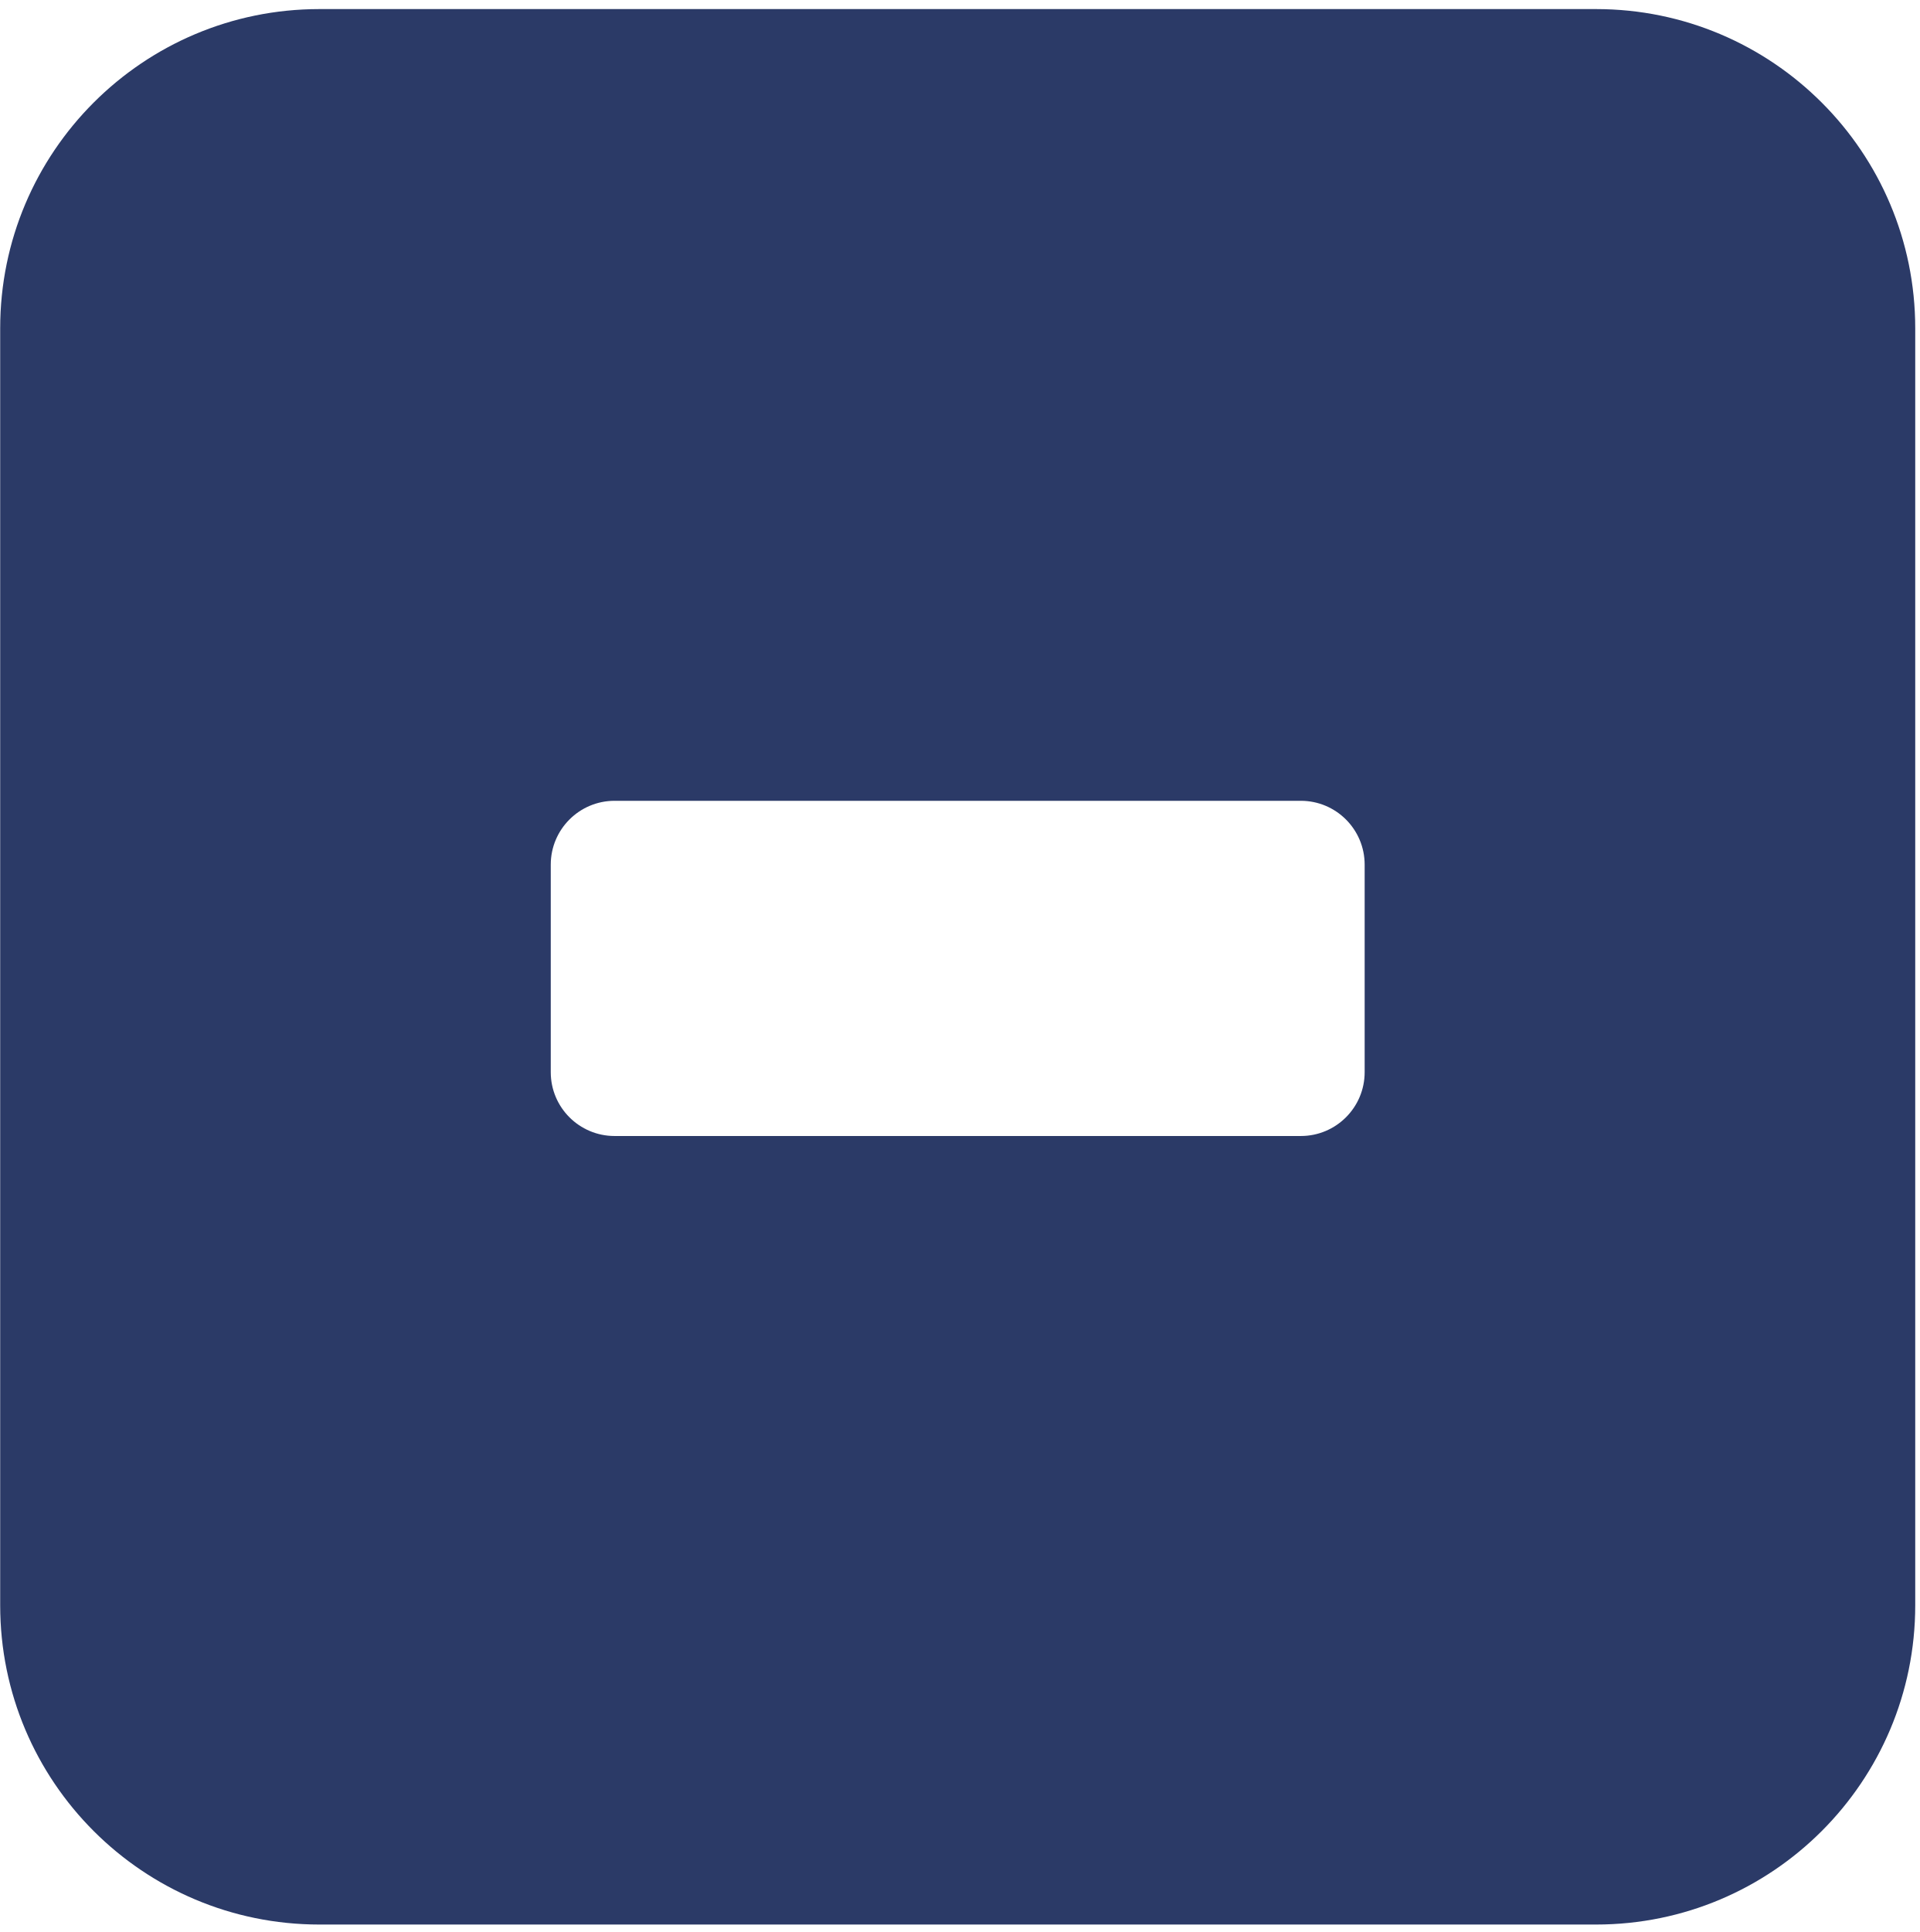
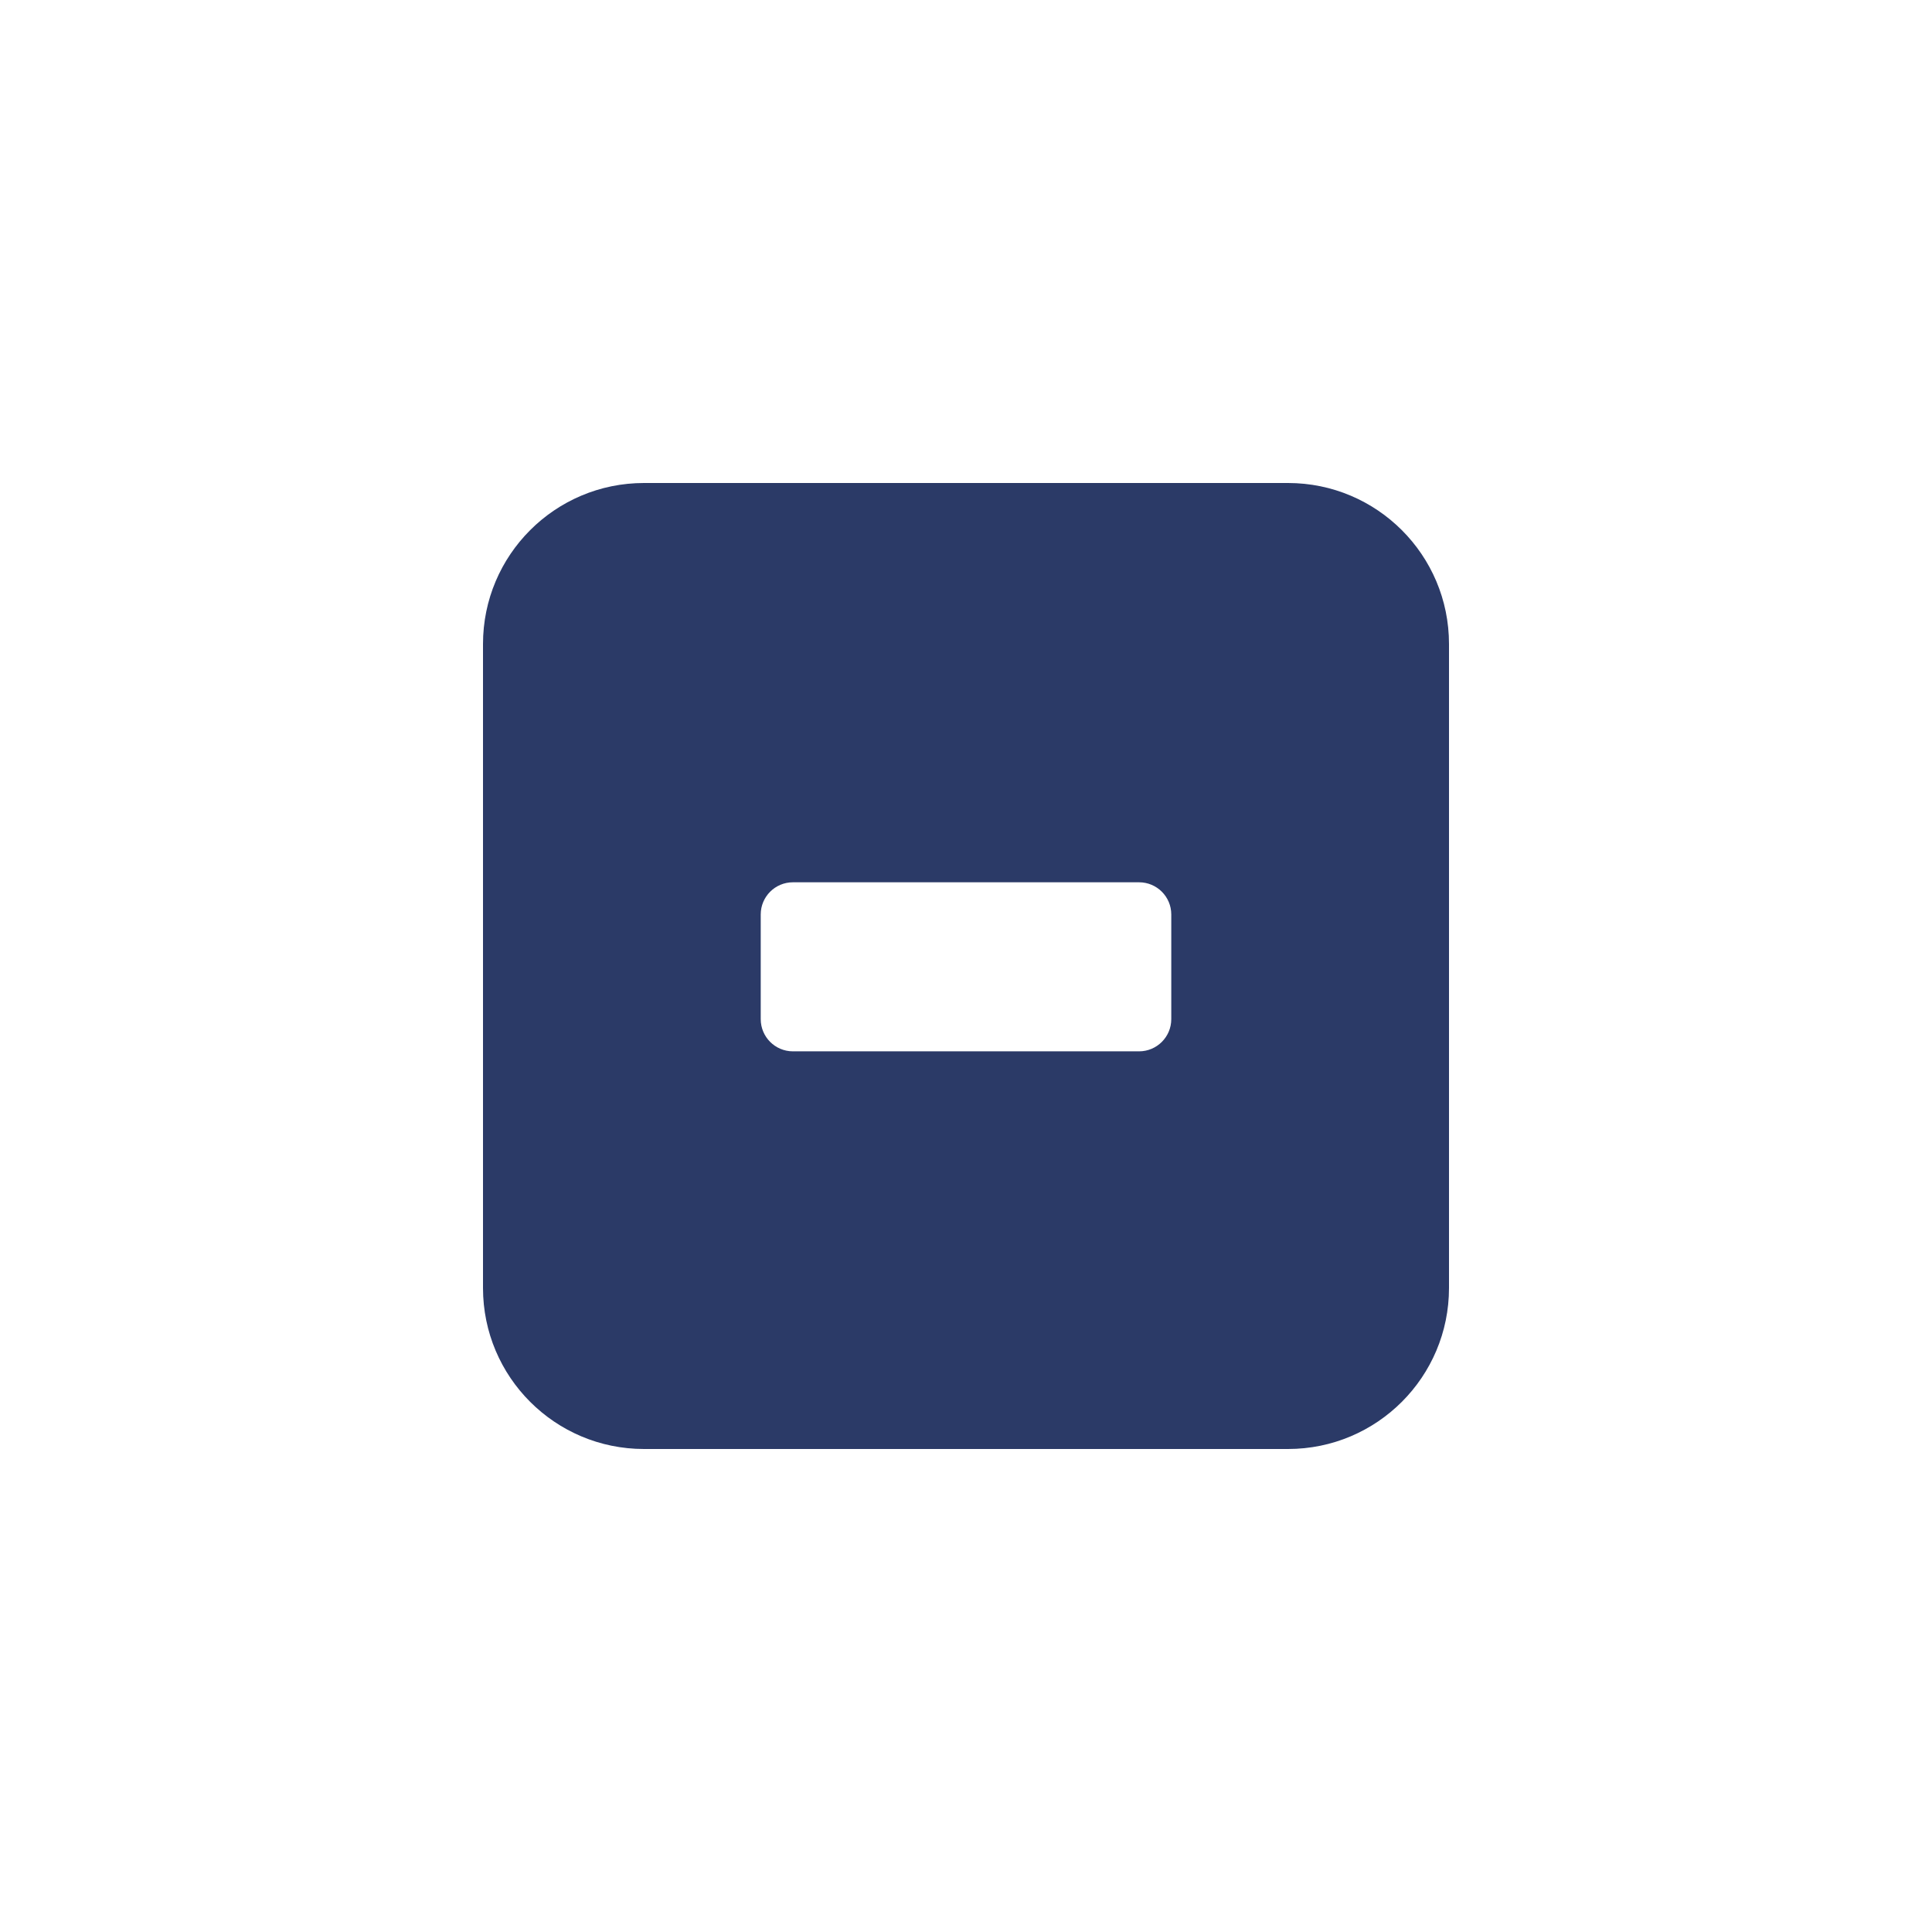
- <svg xmlns="http://www.w3.org/2000/svg" width="159" height="160" viewBox="0 0 159 160" fill="none">
-   <path fill-rule="evenodd" clip-rule="evenodd" d="M26.453 0.752C11.852 0.752 0.015 12.589 0.015 27.19V132.944C0.015 147.545 11.852 159.382 26.453 159.382H132.207C146.808 159.382 158.645 147.545 158.645 132.944V27.19C158.645 12.589 146.808 0.752 132.207 0.752H26.453ZM50.909 66.319C47.988 66.319 45.621 68.687 45.621 71.607V88.792C45.621 91.712 47.988 94.079 50.909 94.079H107.751C110.671 94.079 113.039 91.712 113.039 88.792V71.607C113.039 68.687 110.671 66.319 107.751 66.319H50.909Z" fill="#2B3A67" />
+ <svg xmlns="http://www.w3.org/2000/svg" width="100" height="100" viewBox="0 0 100 100" fill="none">
+   <path fill-rule="evenodd" clip-rule="evenodd" d="M33.333 25C28.731 25 25 28.731 25 33.333V66.667C25 71.269 28.731 75 33.333 75H66.667C71.269 75 75 71.269 75 66.667V33.333C75 28.731 71.269 25 66.667 25H33.333ZM41.042 45.667C40.121 45.667 39.375 46.413 39.375 47.333V52.75C39.375 53.67 40.121 54.417 41.042 54.417H58.958C59.879 54.417 60.625 53.67 60.625 52.75V47.333C60.625 46.413 59.879 45.667 58.958 45.667H41.042Z" fill="#2B3A67" />
</svg>
